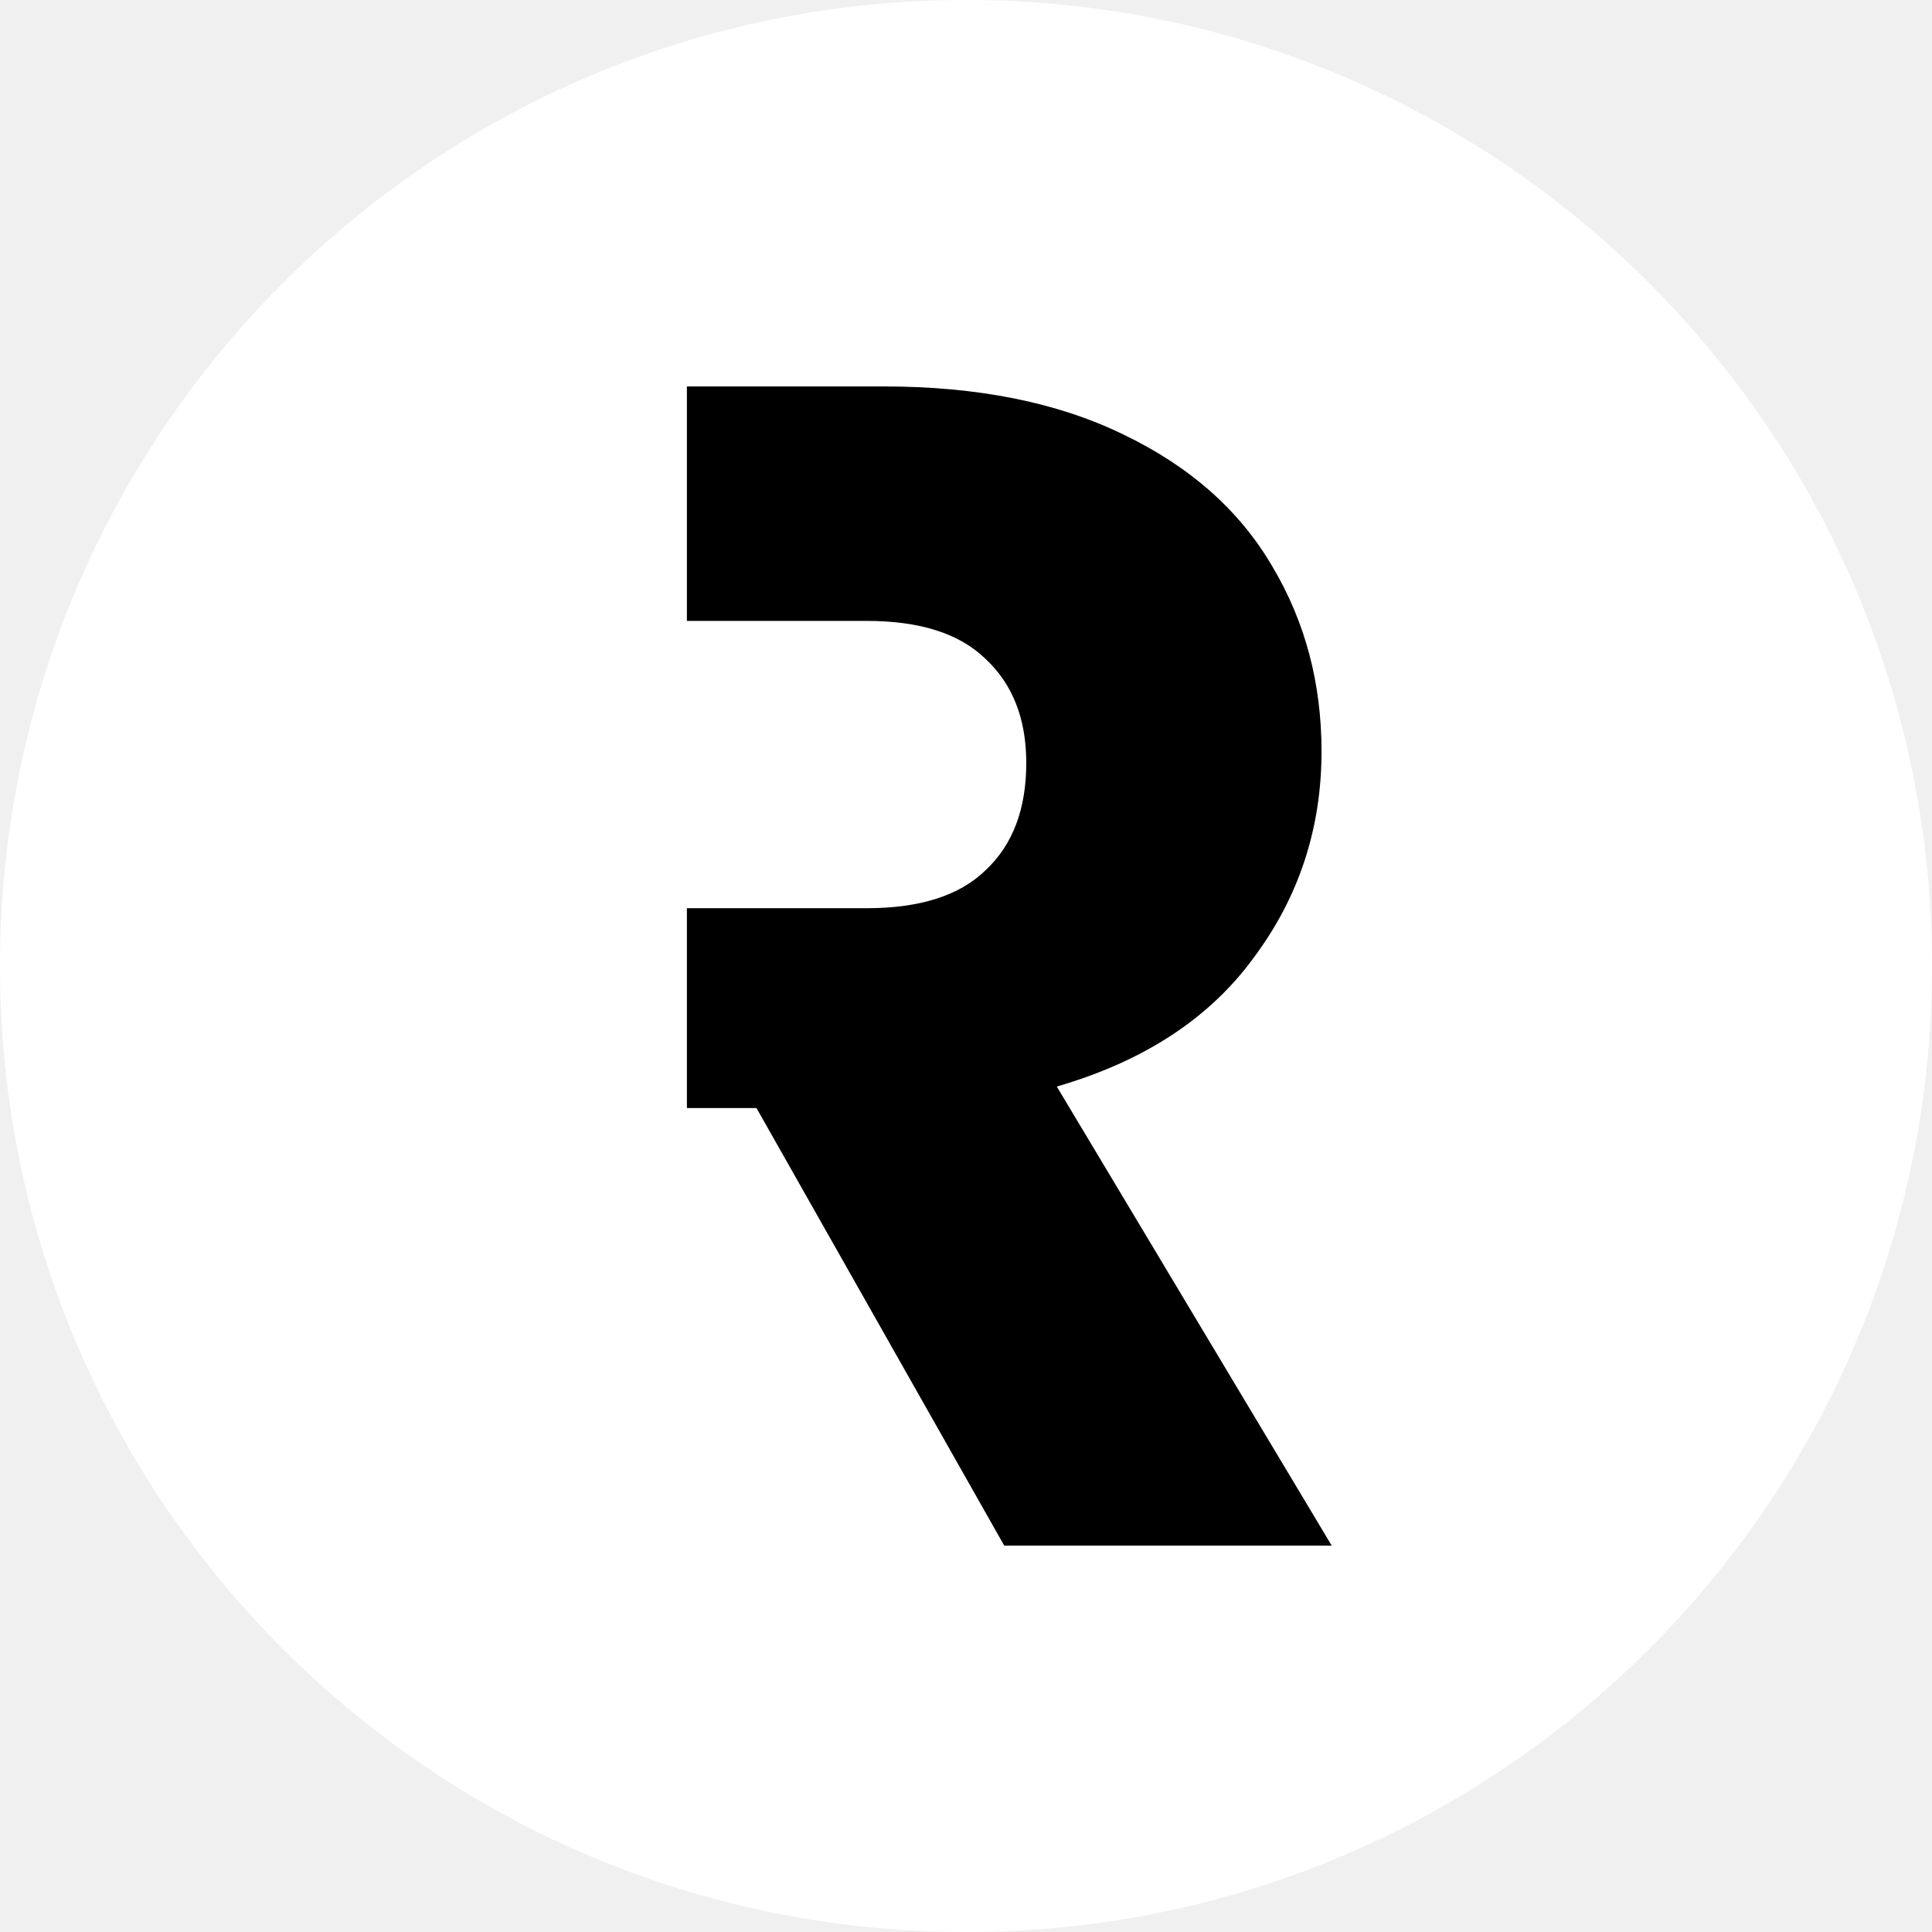
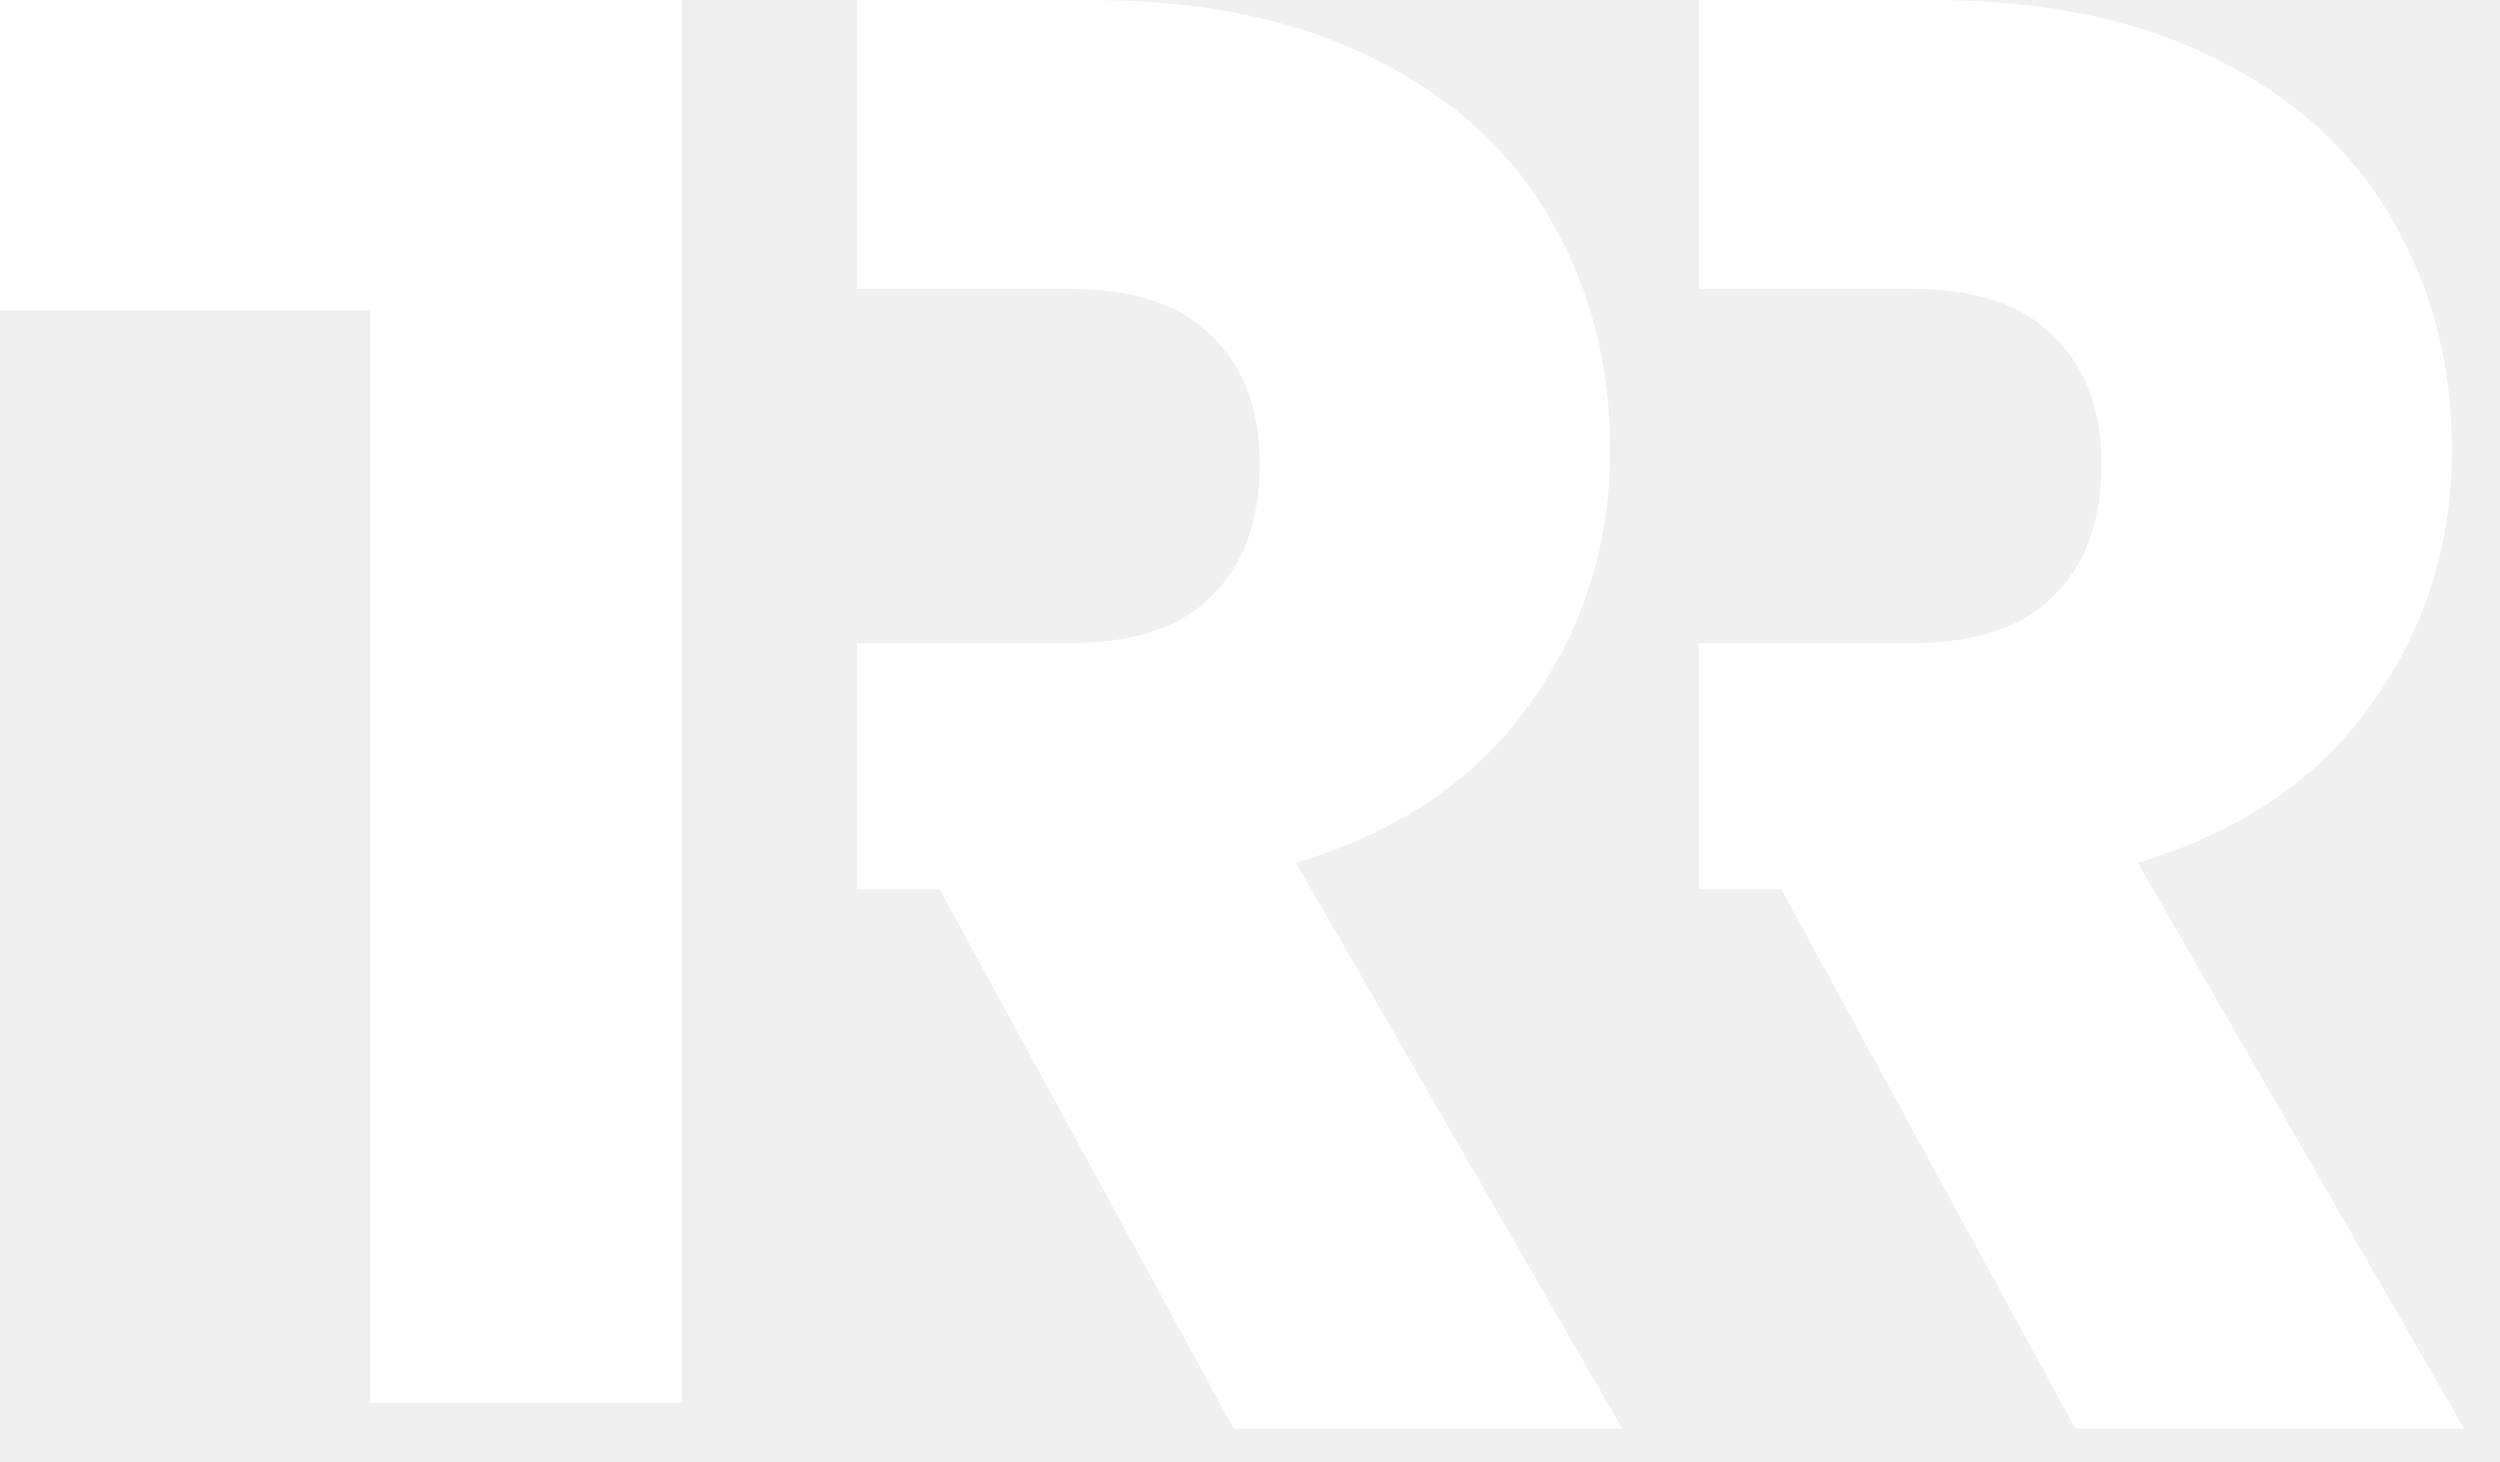
- <svg xmlns="http://www.w3.org/2000/svg" width="56" height="56" viewBox="0 0 56 56" fill="none">
-   <circle cx="28" cy="28" r="28" fill="white" />
-   <path d="M29.108 44.8L21.927 32.117H19.91V11.201H25.615C28.337 11.201 30.649 11.664 32.55 12.589C34.485 13.514 35.928 14.791 36.879 16.418C37.83 18.014 38.305 19.8 38.305 21.779C38.305 24.012 37.649 26.006 36.338 27.761C35.059 29.516 33.157 30.761 30.632 31.494L38.6 44.8H29.108ZM19.91 26.325H25.123C26.665 26.325 27.812 25.959 28.566 25.225C29.353 24.491 29.747 23.454 29.747 22.114C29.747 20.837 29.353 19.832 28.566 19.098C27.812 18.364 26.665 17.997 25.123 17.997H19.91V26.325Z" fill="black" />
+ <svg xmlns="http://www.w3.org/2000/svg" width="65" height="38" viewBox="0 0 65 38" fill="none">
+   <path d="M17.735 0V8.07V36.471H9.622V8.07H0V0H17.735Z" fill="white" />
+   <path d="M32.073 37.141L24.428 23.12H22.281V0H28.355C31.252 0 33.713 0.511 35.738 1.534C37.797 2.557 39.333 3.968 40.346 5.767C41.358 7.53 41.864 9.506 41.864 11.692C41.864 14.161 41.166 16.366 39.77 18.306C38.408 20.246 36.384 21.621 33.696 22.433L42.178 37.141H32.073ZM22.281 16.719H27.832C29.472 16.719 30.694 16.313 31.497 15.502C32.334 14.691 32.753 13.544 32.753 12.063C32.753 10.652 32.334 9.541 31.497 8.73C30.694 7.918 29.472 7.513 27.832 7.513H22.281V16.719Z" fill="white" />
+   <path d="M53.959 37.141L46.315 23.12H44.168V0H50.242C53.139 0 55.6 0.511 57.624 1.534C59.684 2.557 61.22 3.968 62.232 5.767C63.244 7.53 63.75 9.506 63.75 11.692C63.75 14.161 63.052 16.366 61.656 18.306C60.295 20.246 58.27 21.621 55.582 22.433L64.065 37.141H53.959ZM44.168 16.719H49.718C51.359 16.719 52.58 16.313 53.383 15.502C54.221 14.691 54.64 13.544 54.64 12.063C54.64 10.652 54.221 9.541 53.383 8.73C52.58 7.918 51.359 7.513 49.718 7.513H44.168V16.719Z" fill="white" />
</svg>
